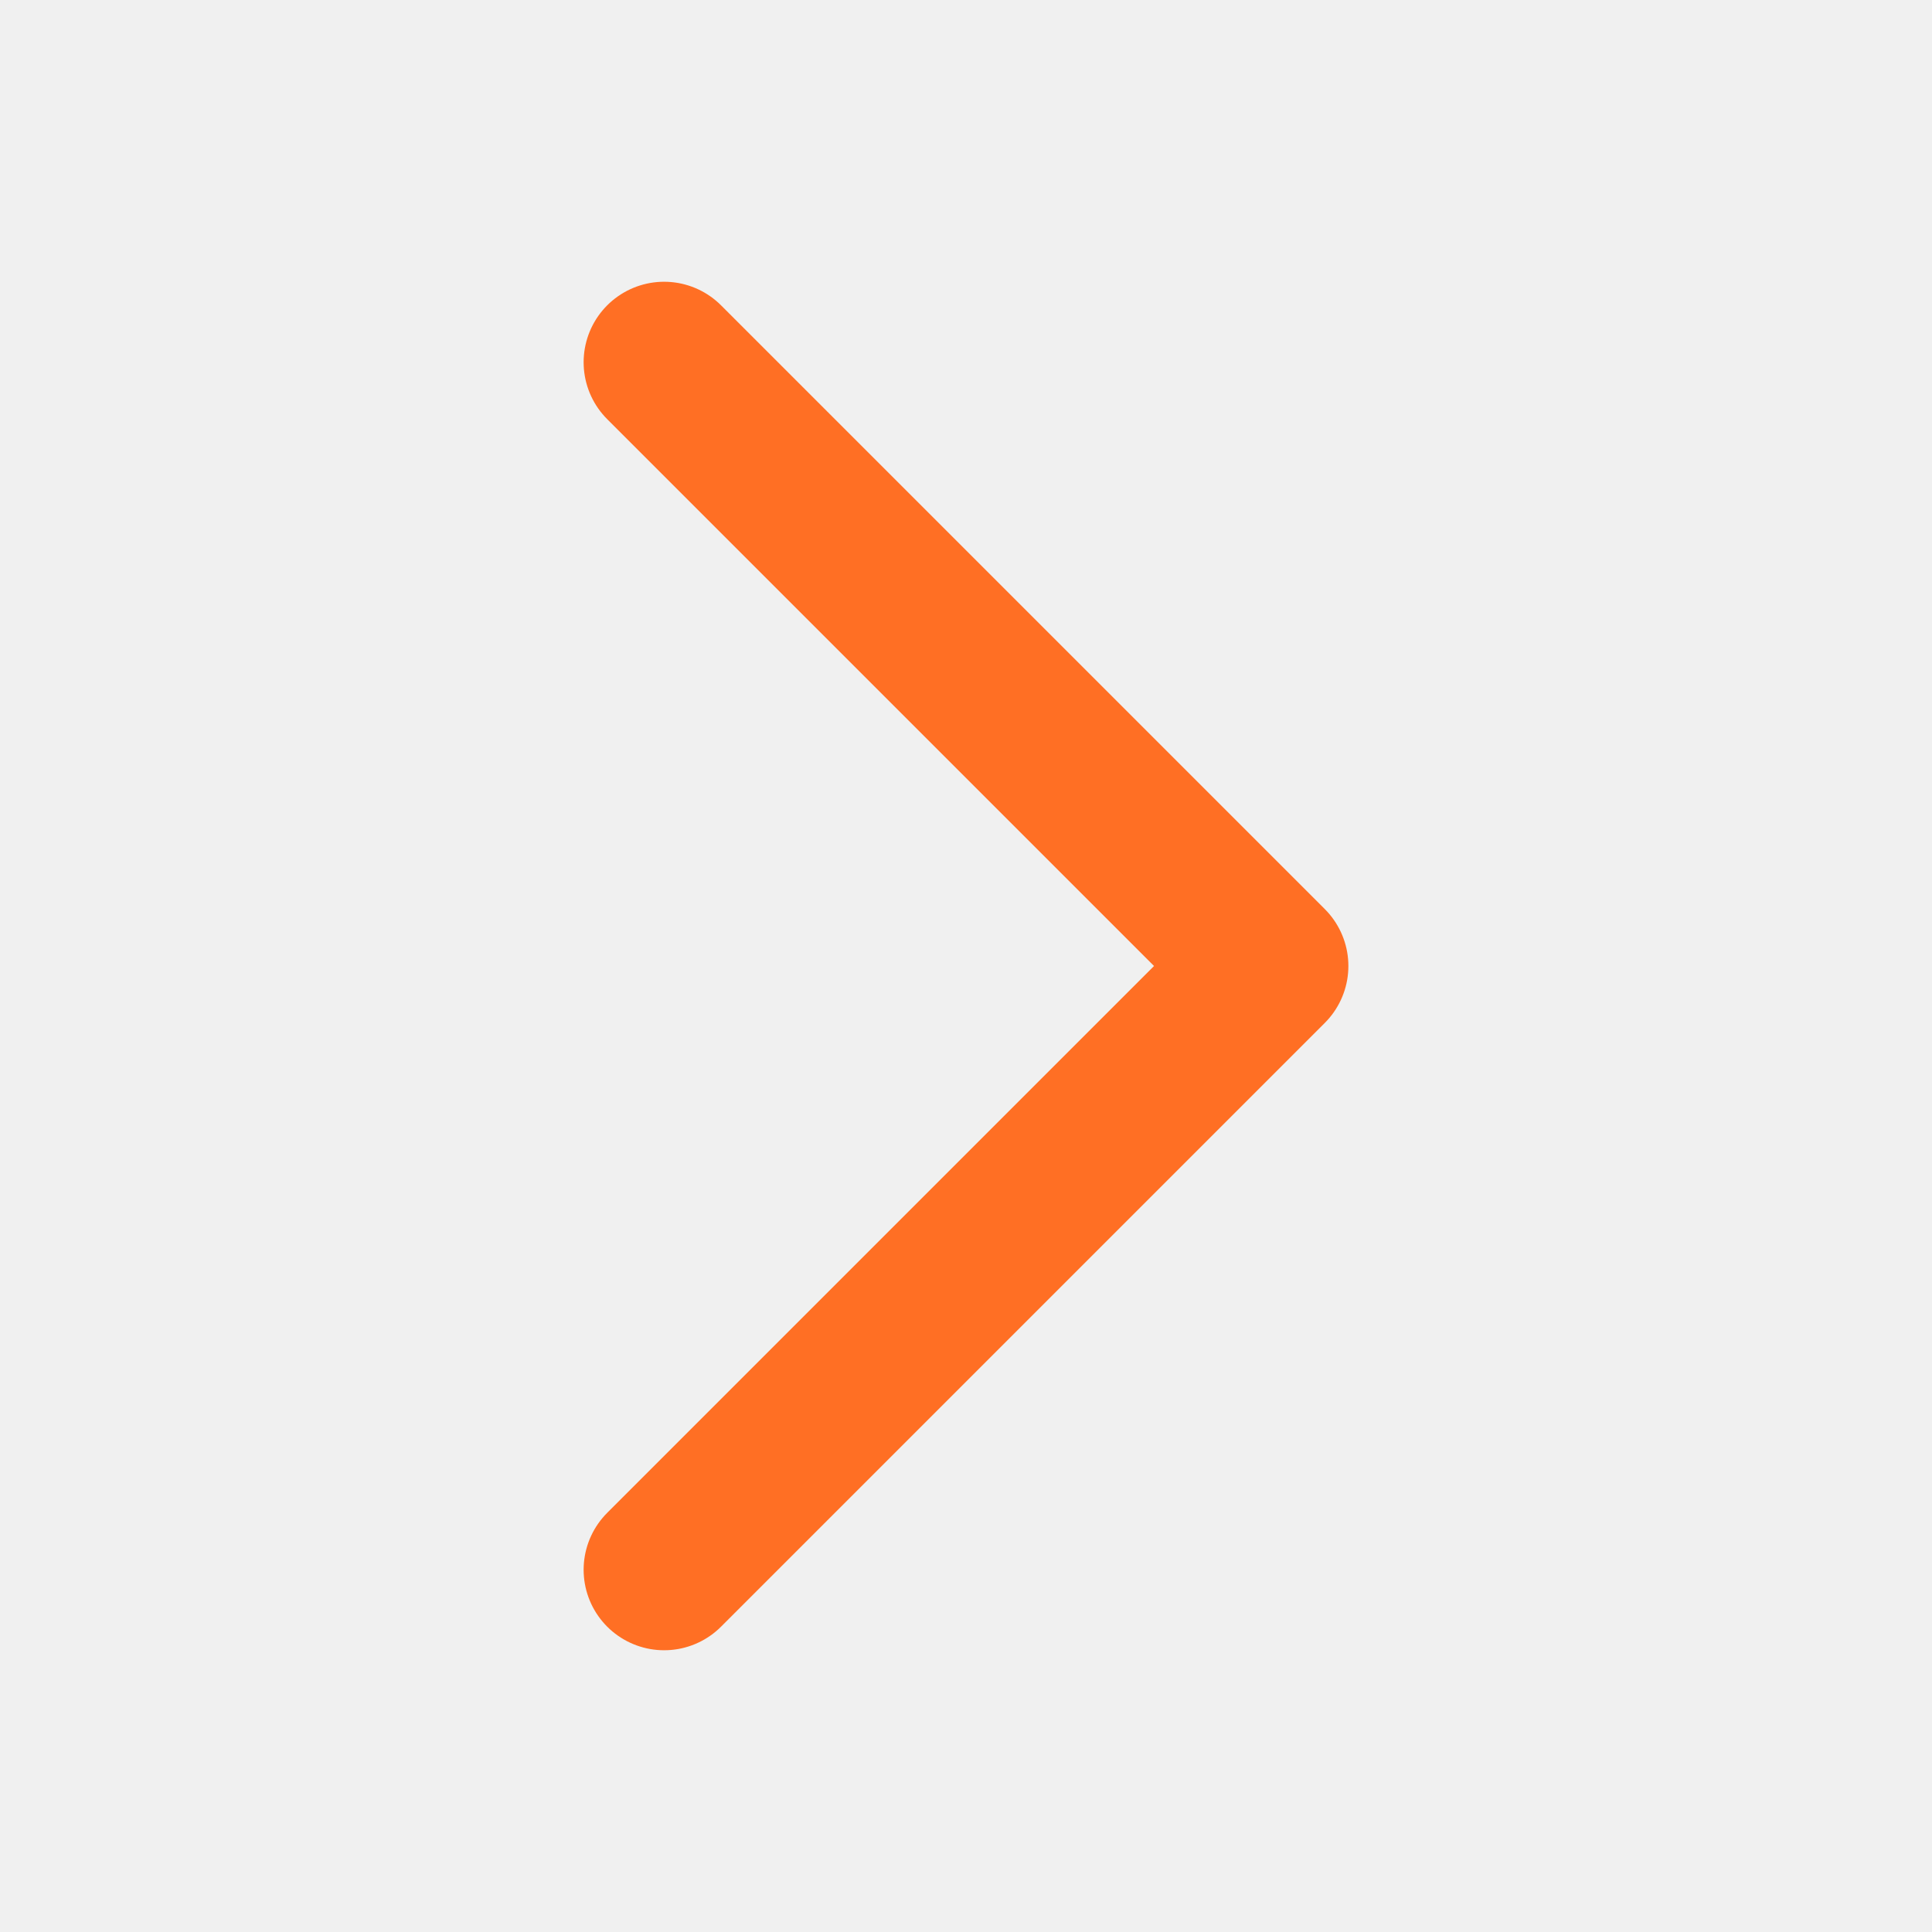
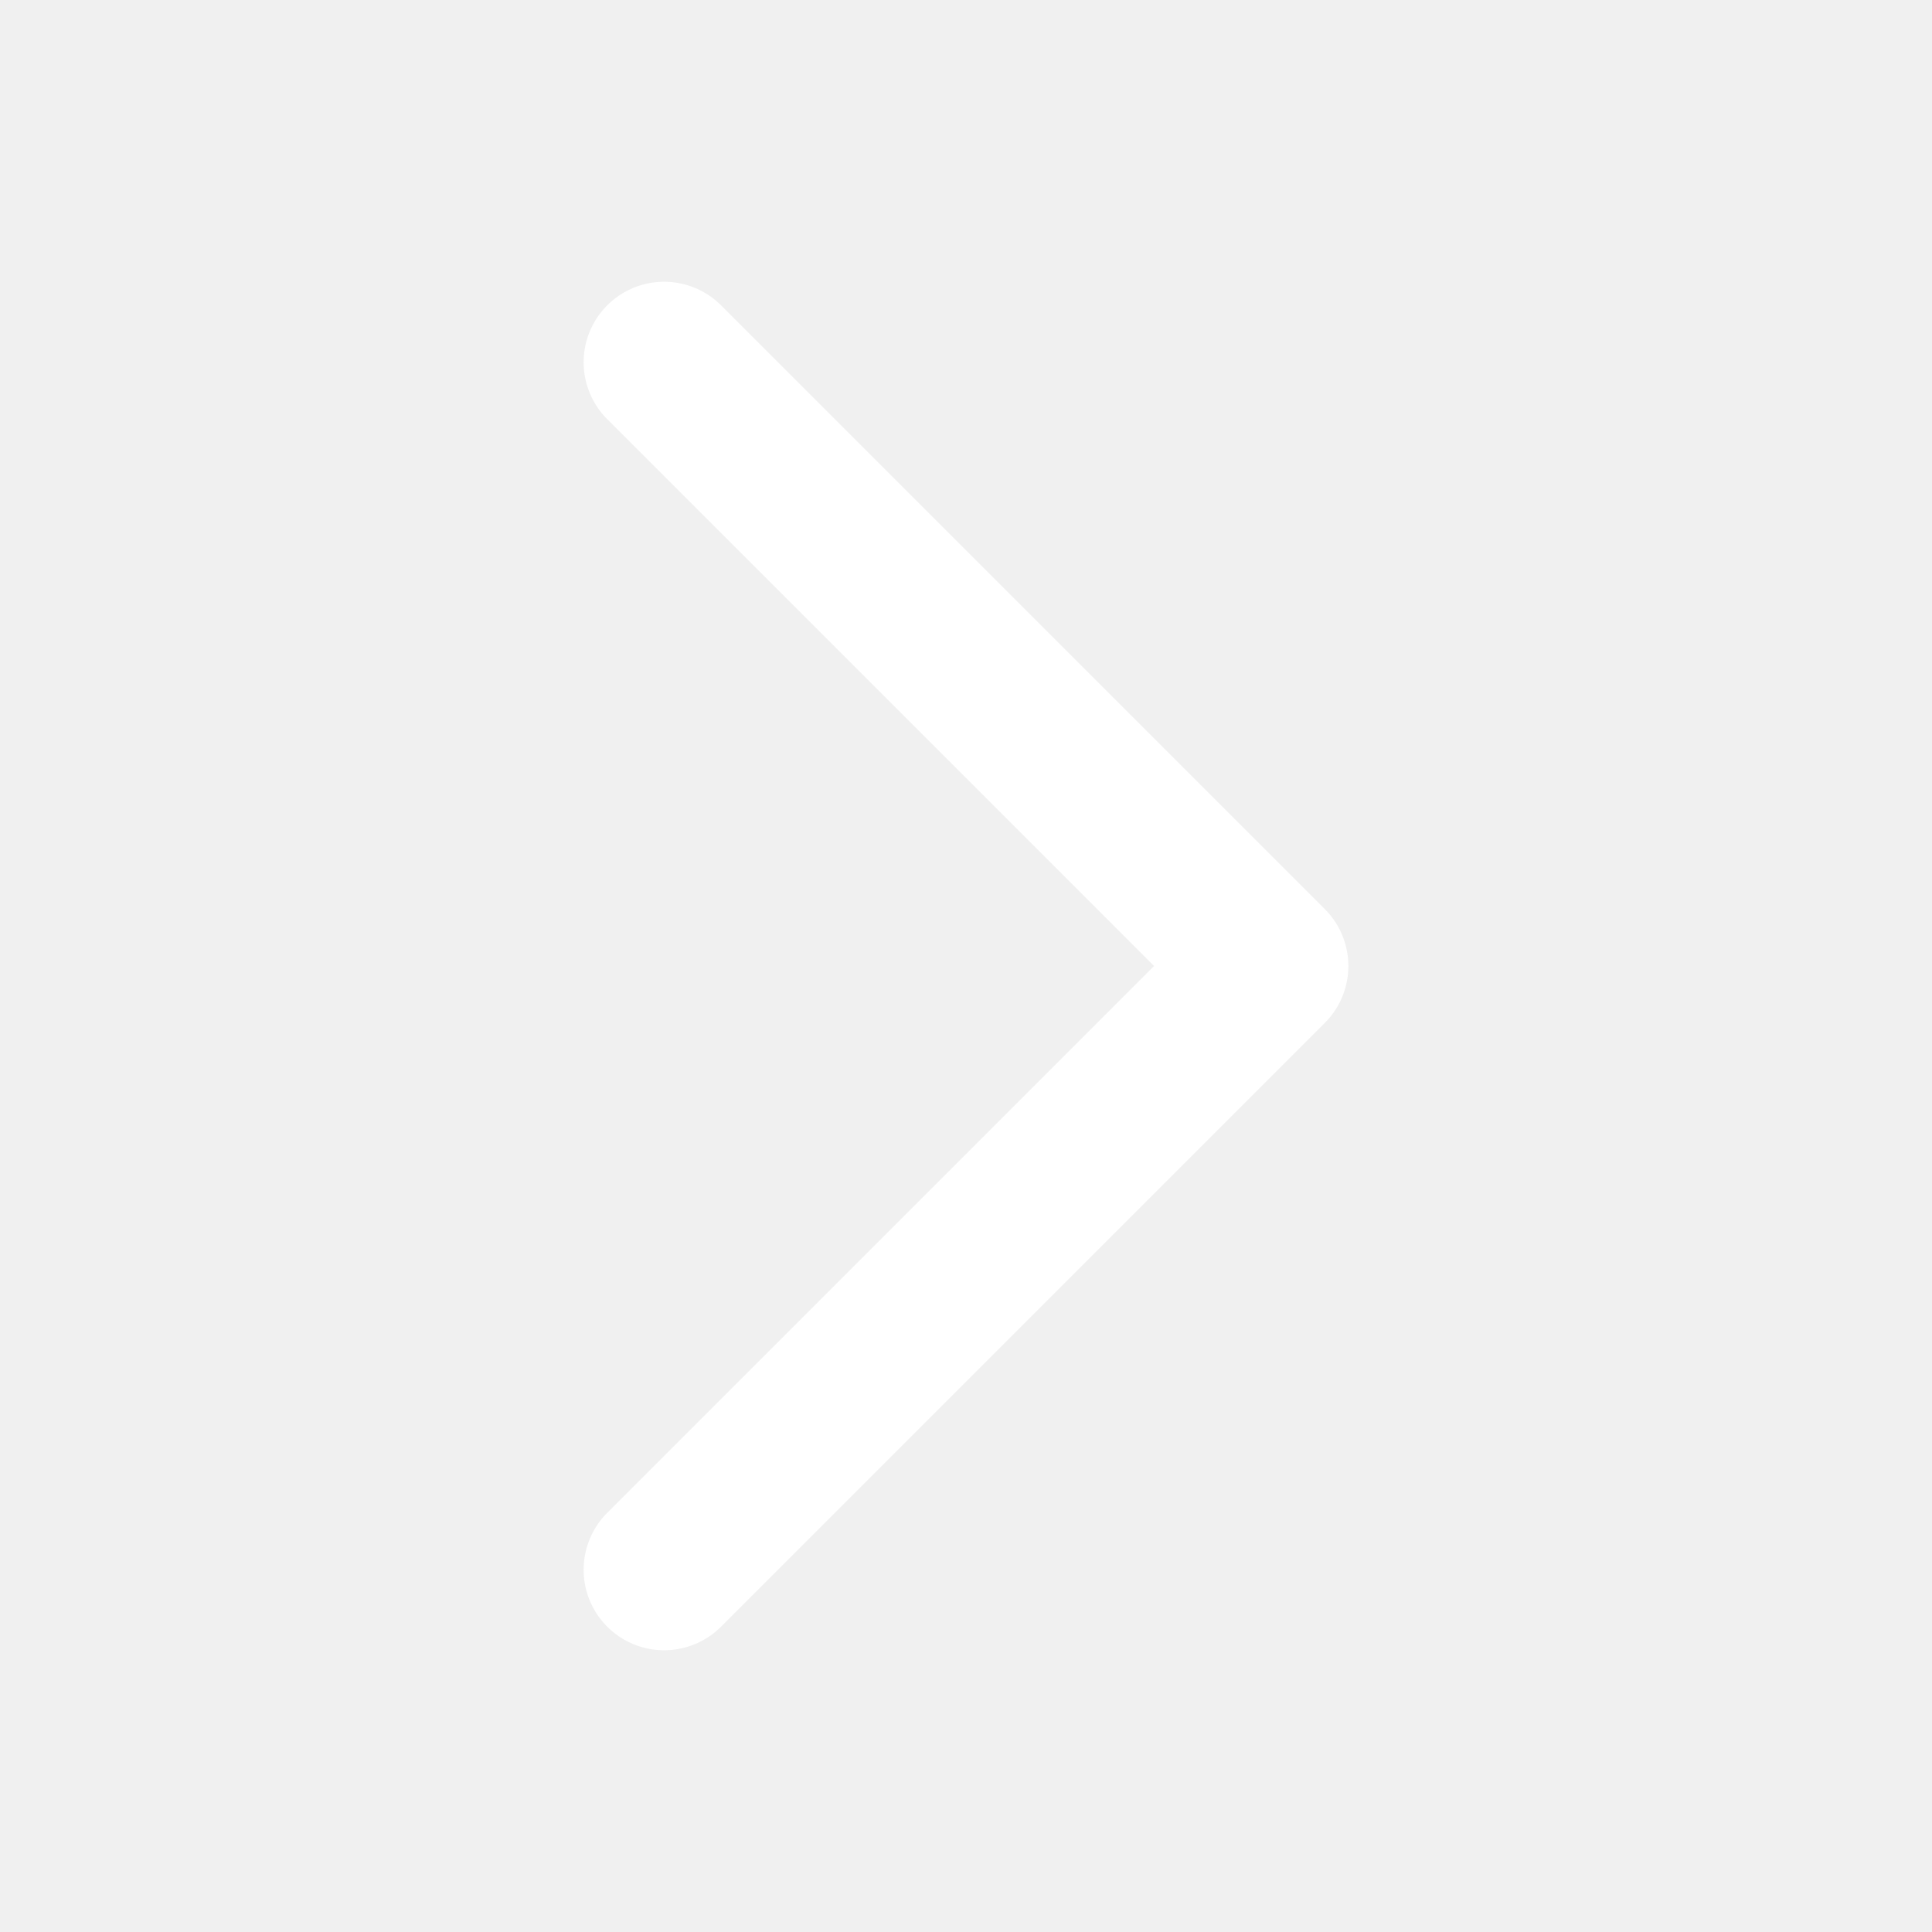
- <svg xmlns="http://www.w3.org/2000/svg" fill="none" viewBox="0 0 24 24" stroke-width="2" stroke="#FF6F24" class="w-6 h-6">
+ <svg xmlns="http://www.w3.org/2000/svg" fill="none" viewBox="0 0 24 24" stroke-width="2" stroke="#fff" class="w-6 h-6">
  <path stroke-linecap="round" stroke-linejoin="round" d="M8.25 4.5l7.5 7.5-7.5 7.5" />
</svg>
